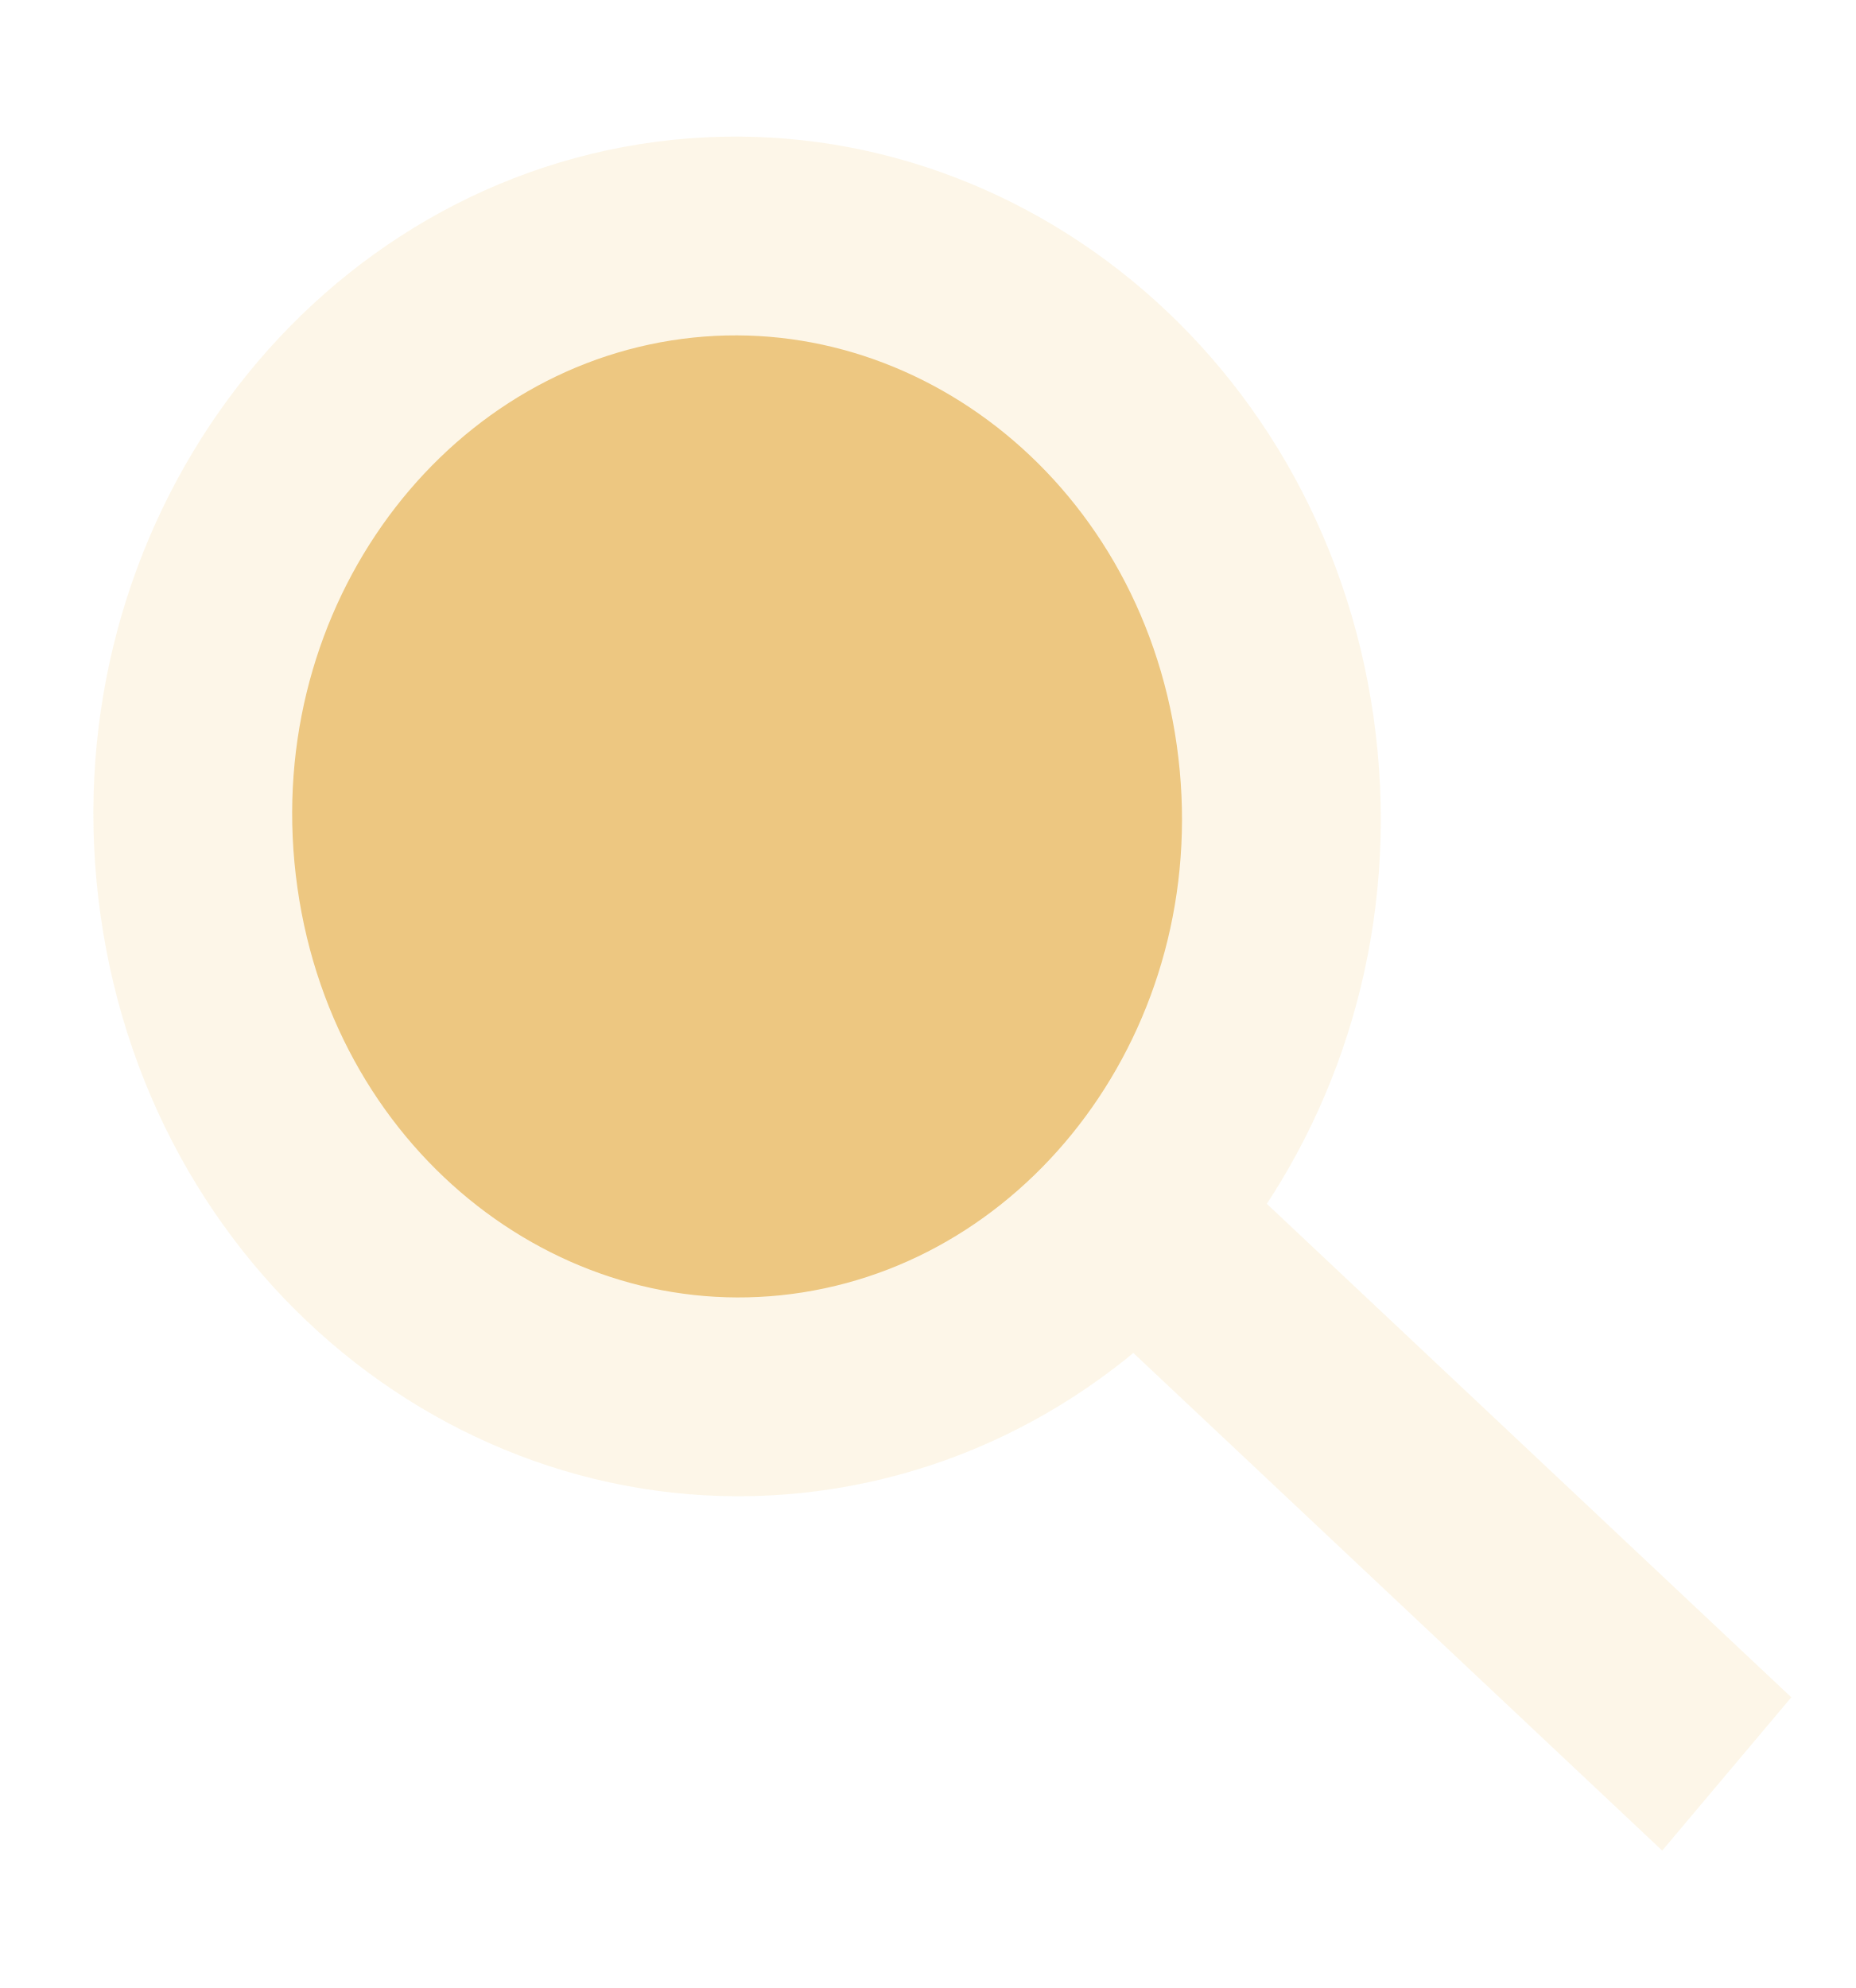
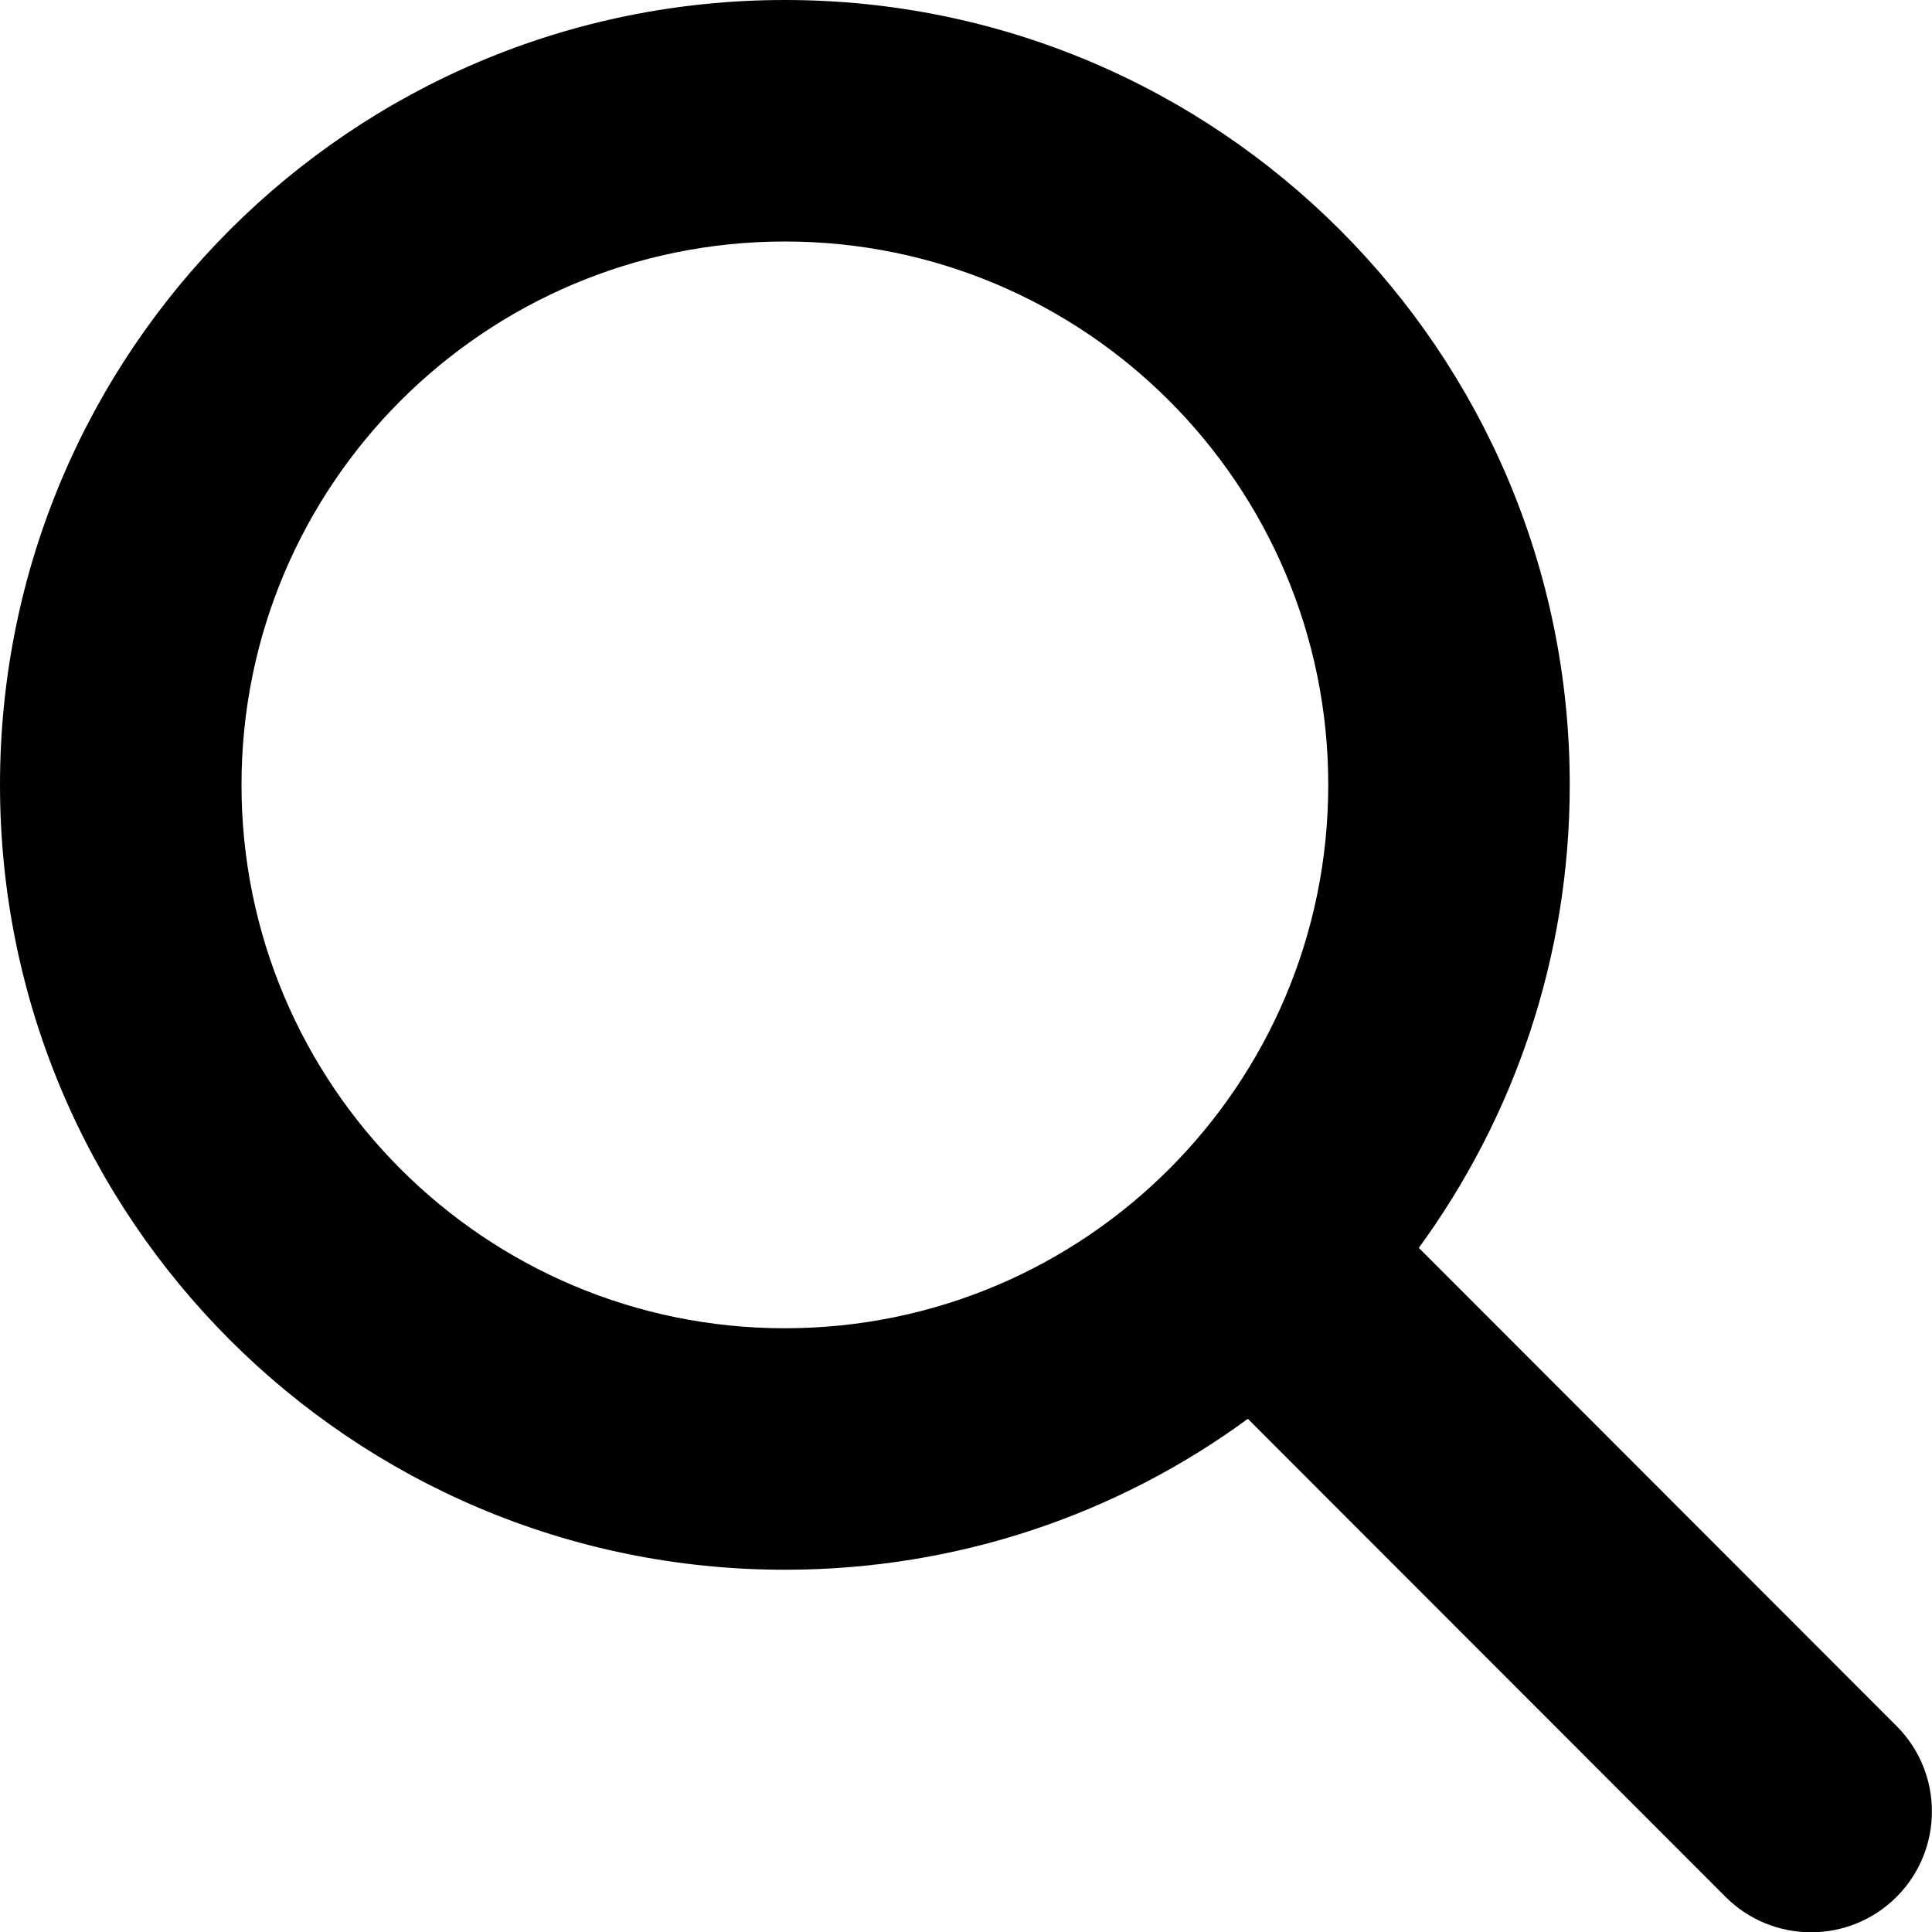
- <svg xmlns="http://www.w3.org/2000/svg" width="28" height="30" viewBox="0 0 28 30" fill="none">
-   <g opacity="0.66">
-     <path d="M12.351 20.984C16.762 20.286 19.932 15.895 19.243 11.034C18.554 6.174 14.307 2.958 9.895 3.656C5.484 4.355 2.314 8.746 3.003 13.606C3.692 18.466 7.939 21.683 12.351 20.984Z" fill="#E3AA3F" stroke="#FCF2DC" stroke-width="3" />
-     <line y1="-1.5" x2="11.199" y2="-1.5" transform="matrix(0.722502 0.679833 0.64933 -0.771034 18.9404 18)" stroke="#FCF2DC" stroke-width="3" />
-   </g>
+ <svg xmlns="http://www.w3.org/2000/svg" viewBox="0 0 512 512">
+   <path d="M416 208c0 45.9-14.9 88.3-40 122.7L502.6 457.4c12.5 12.5 12.5 32.8 0 45.3s-32.8 12.5-45.3 0L330.7 376c-34.4 25.2-76.8 40-122.7 40C93.1 416 0 322.9 0 208S93.1 0 208 0S416 93.1 416 208zM208 352a144 144 0 1 0 0-288 144 144 0 1 0 0 288z" />
</svg>
